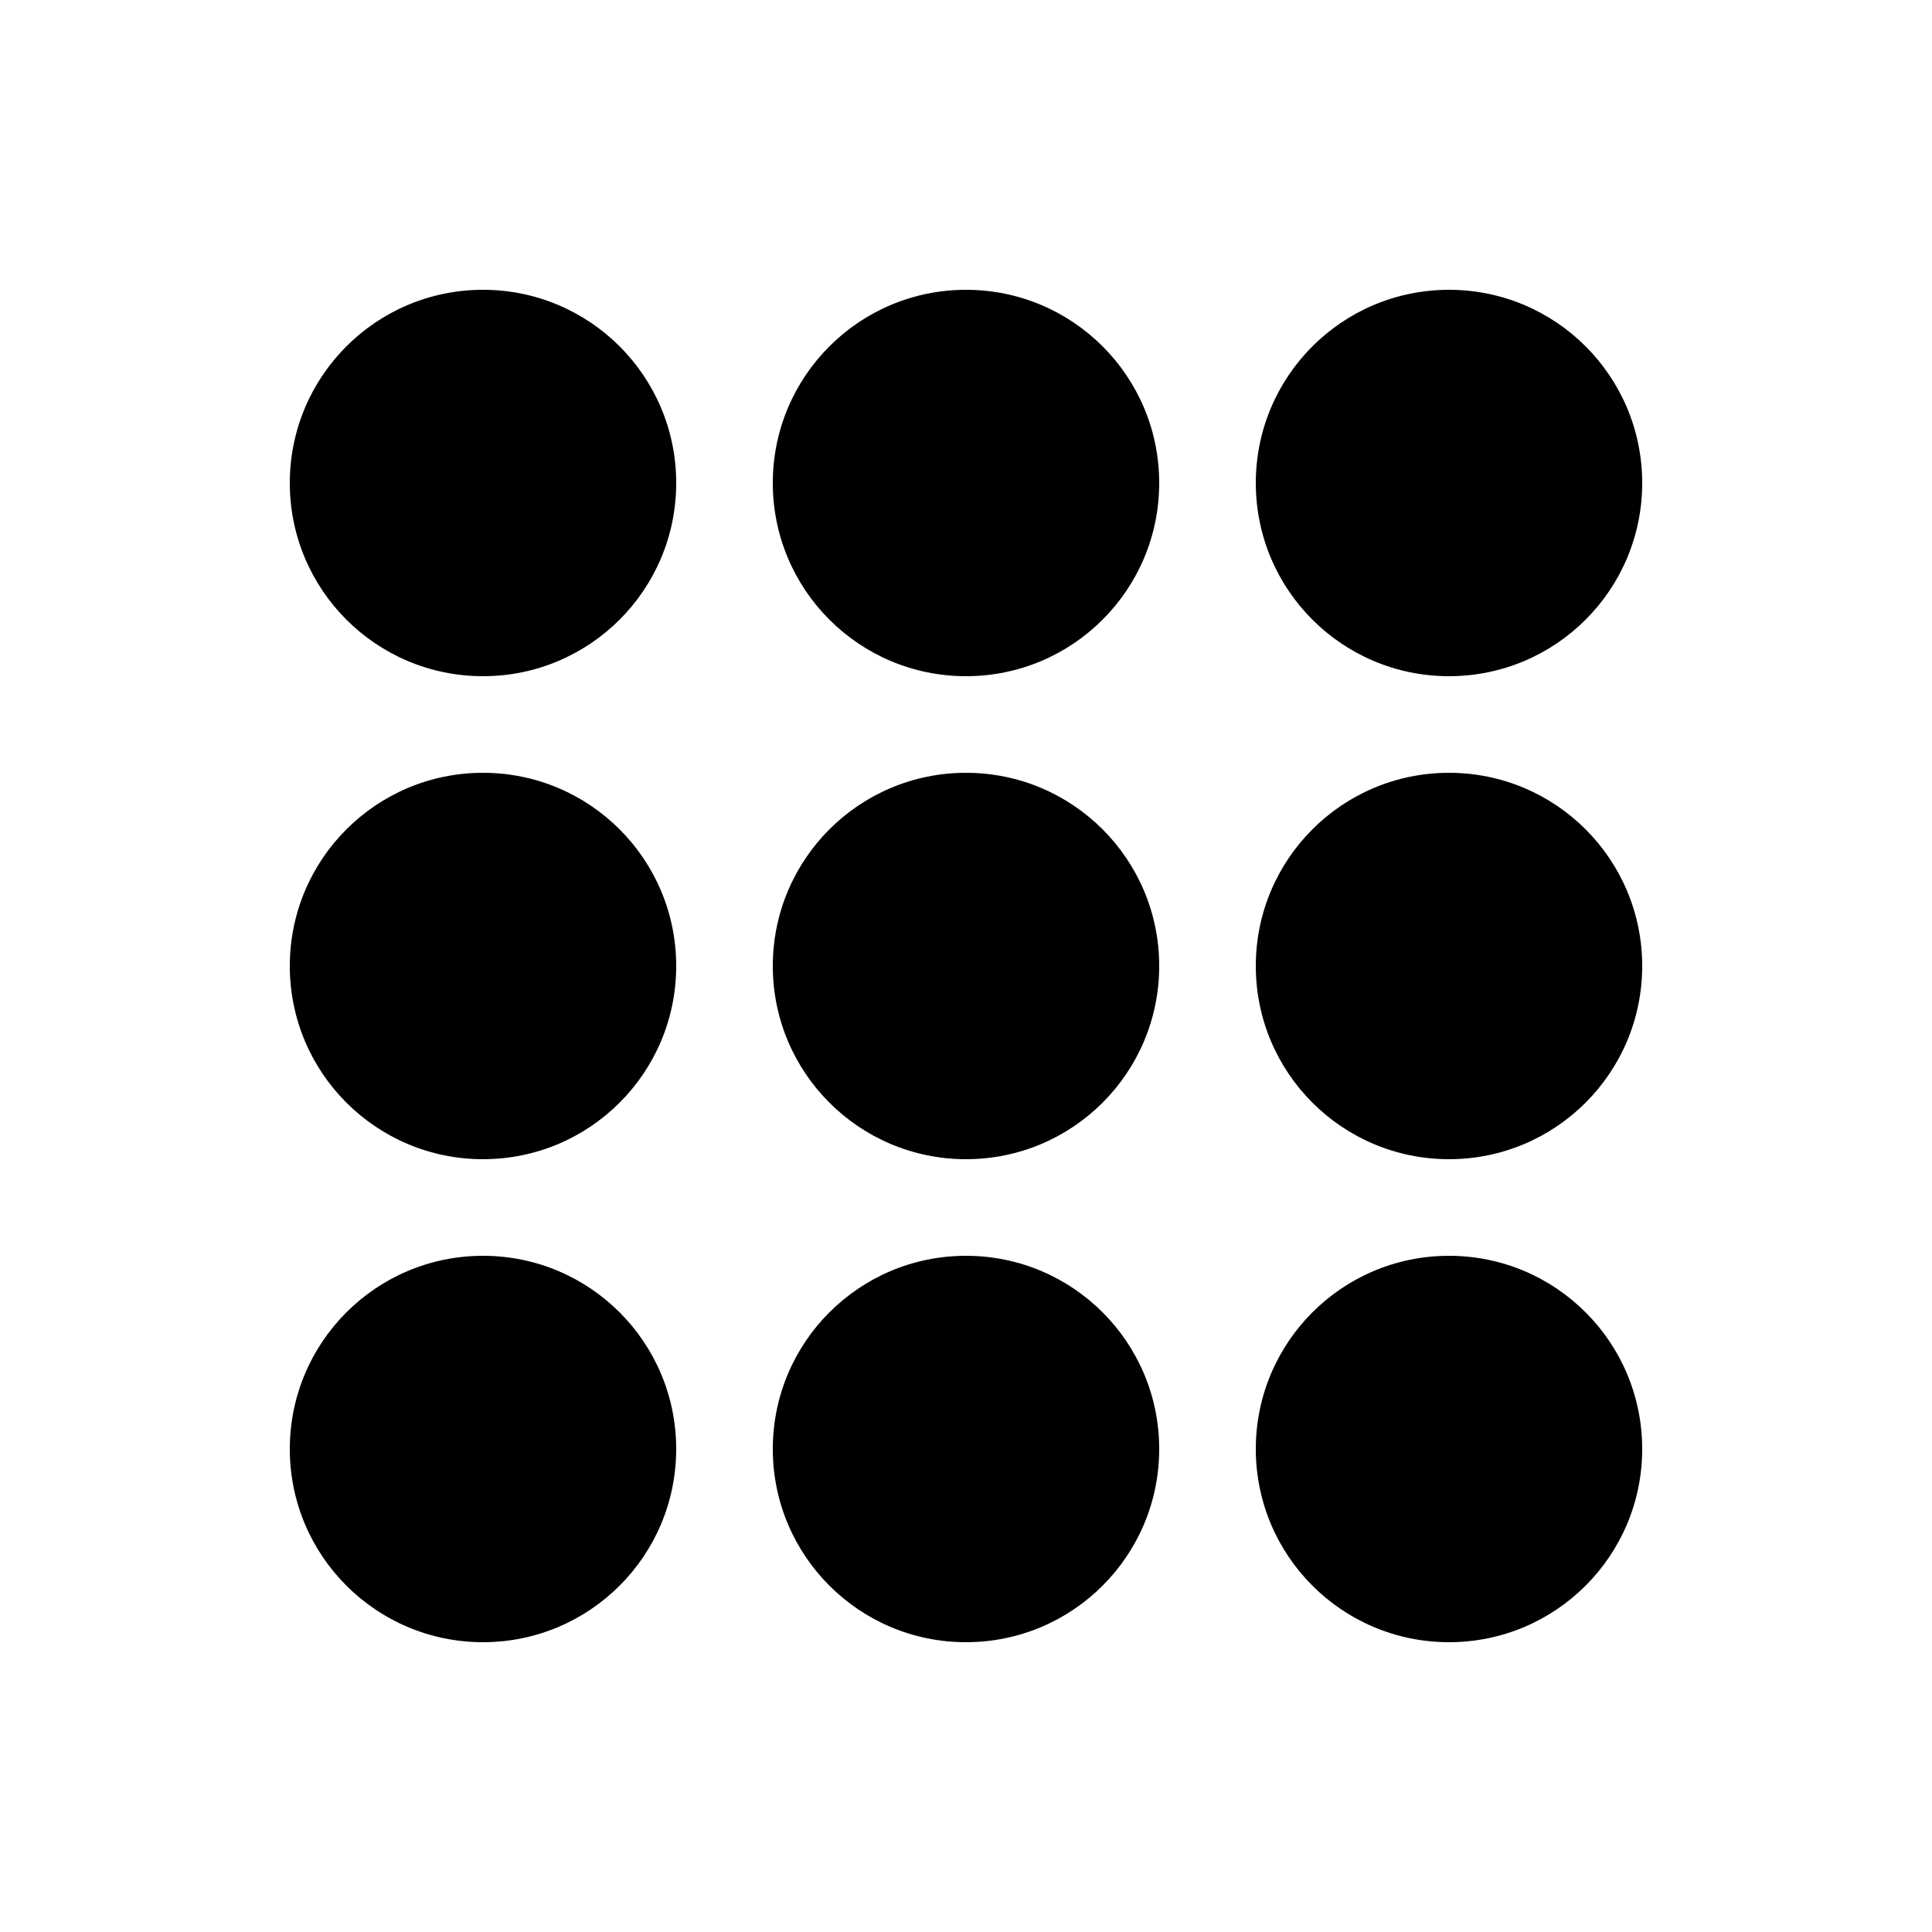
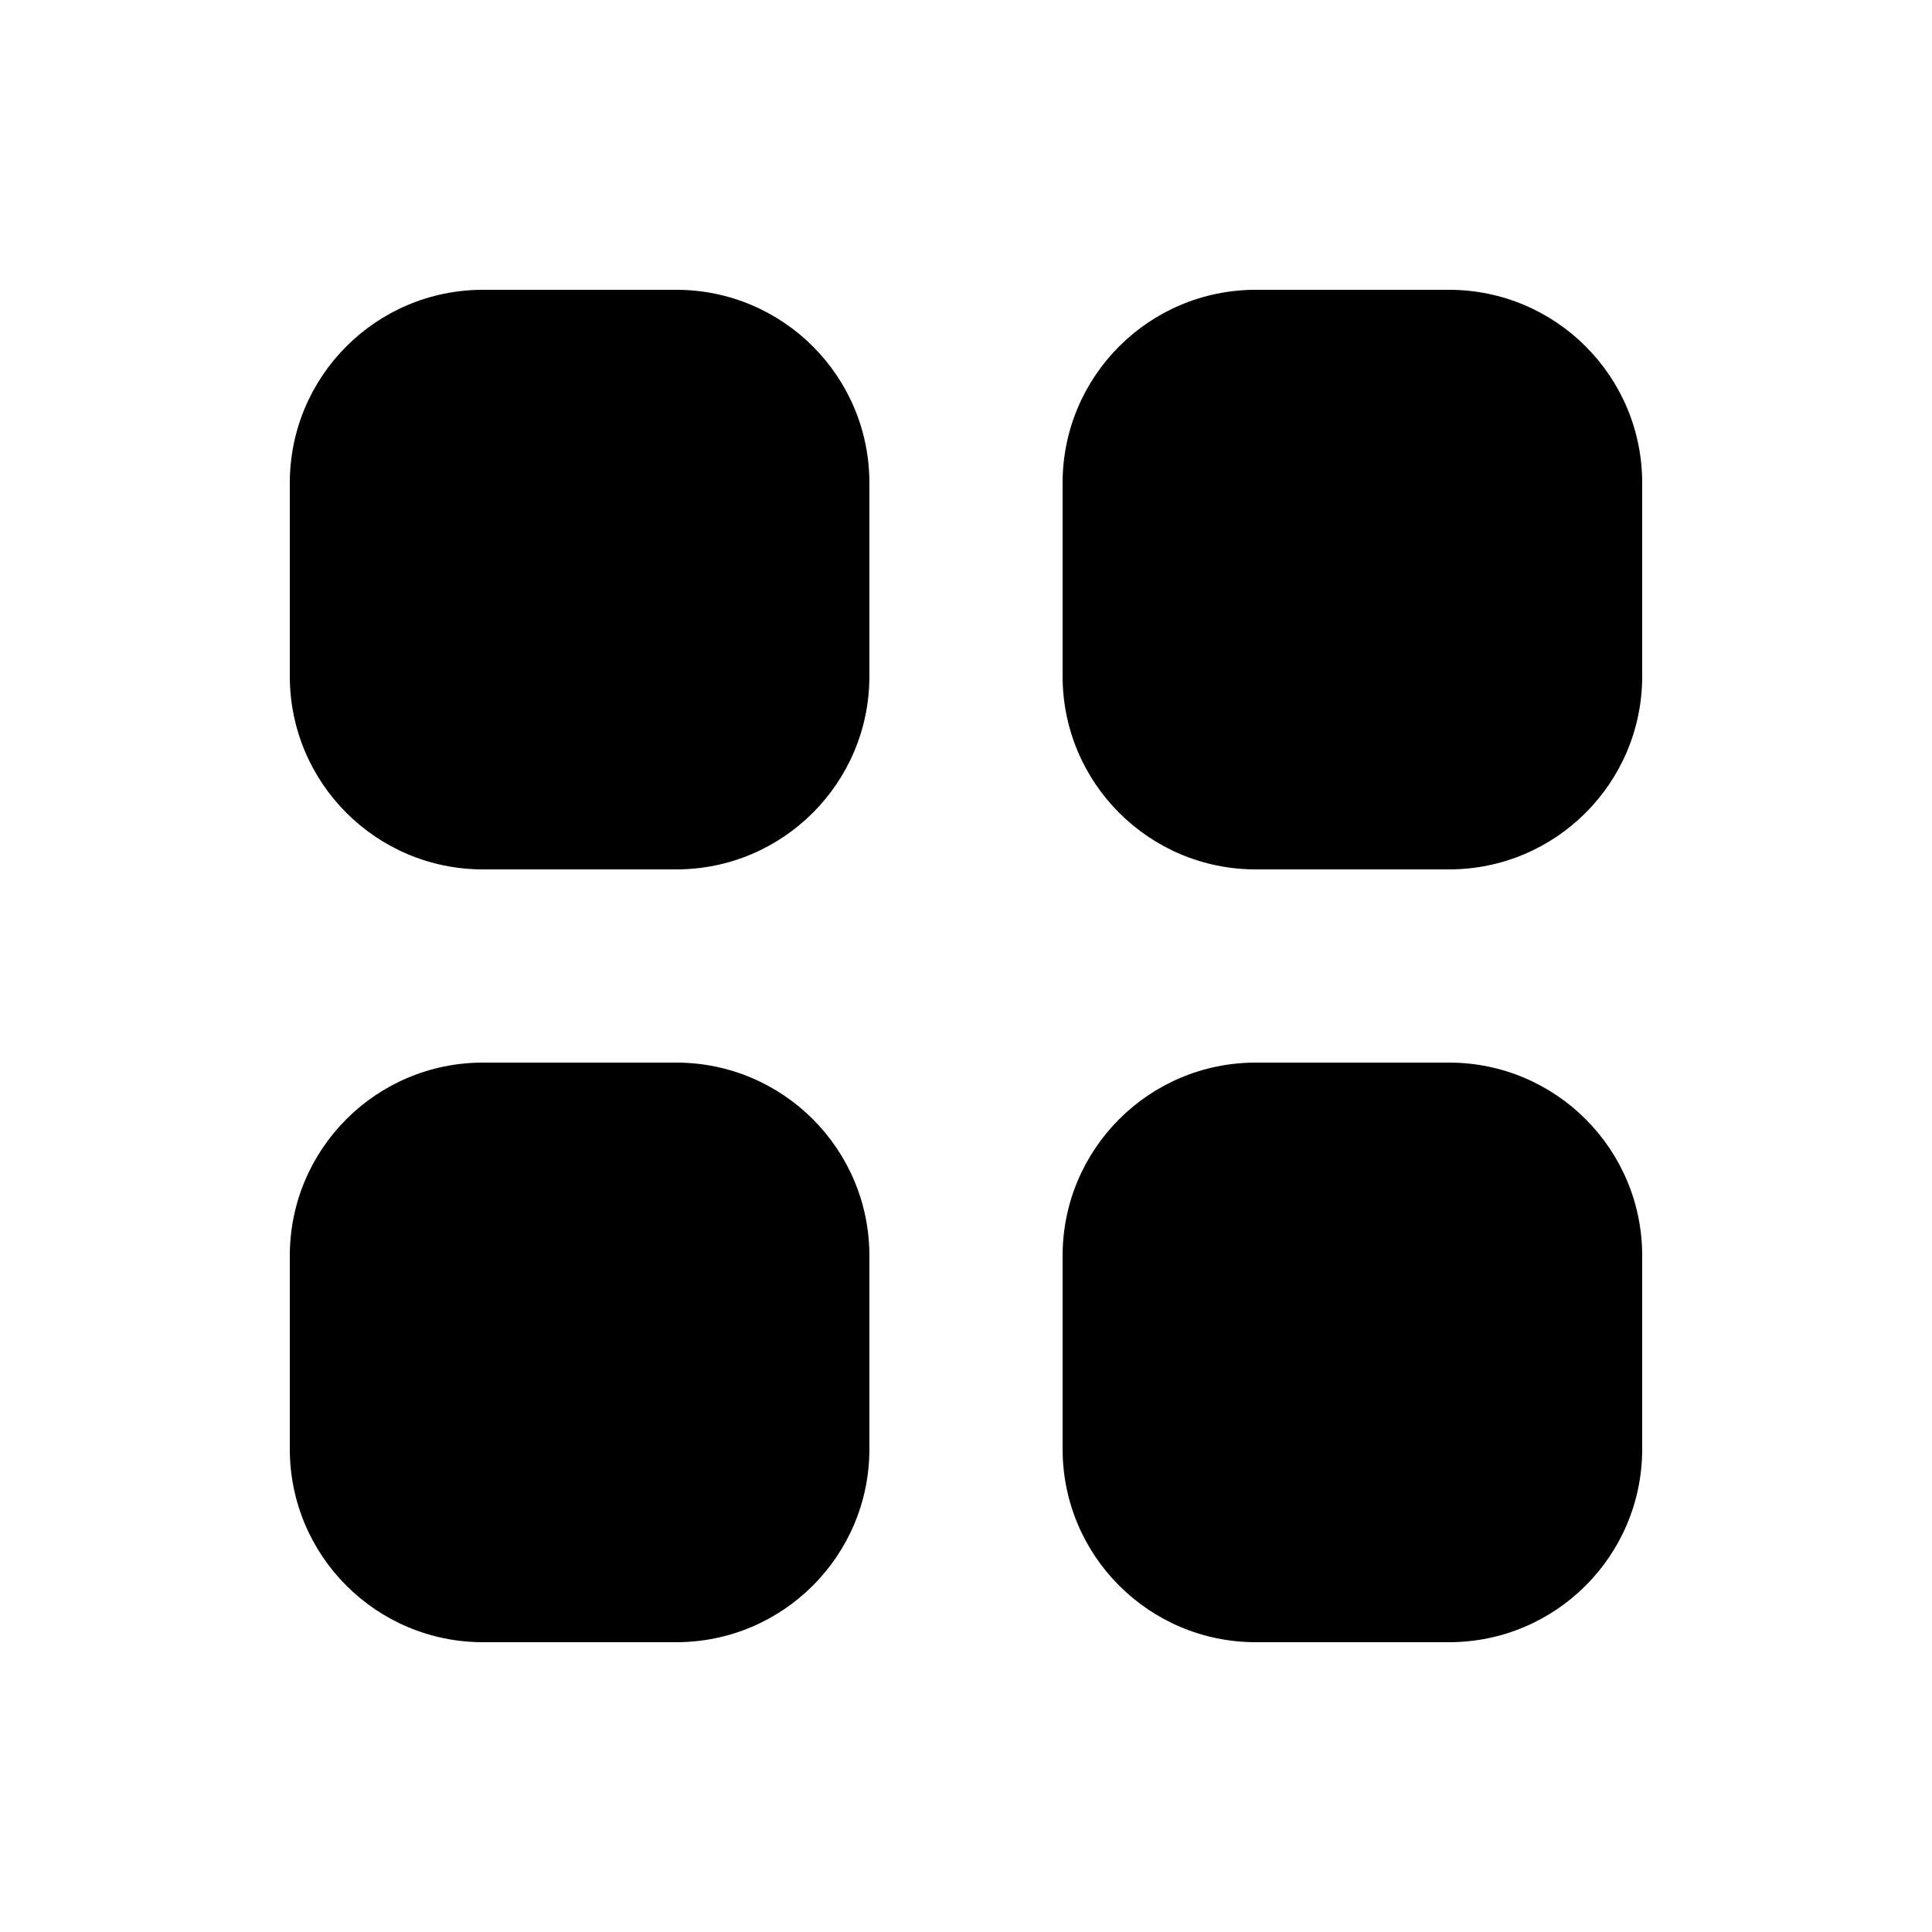
<svg xmlns="http://www.w3.org/2000/svg" width="20" height="20" viewBox="0 0 20 20" fill="currentColor">
-   <path d="M5 3C3.895 3 3 3.895 3 5C3 6.105 3.895 7 5 7C6.105 7 7 6.105 7 5C7 3.895 6.105 3 5 3Z" />
-   <path d="M3 10C3 8.895 3.895 8 5 8C6.105 8 7 8.895 7 10C7 11.105 6.105 12 5 12C3.895 12 3 11.105 3 10Z" />
-   <path d="M3 15C3 13.895 3.895 13 5 13C6.105 13 7 13.895 7 15C7 16.105 6.105 17 5 17C3.895 17 3 16.105 3 15Z" />
-   <path d="M8 15C8 13.895 8.895 13 10 13C11.105 13 12 13.895 12 15C12 16.105 11.105 17 10 17C8.895 17 8 16.105 8 15Z" />
-   <path d="M10 8C8.895 8 8 8.895 8 10C8 11.105 8.895 12 10 12C11.105 12 12 11.105 12 10C12 8.895 11.105 8 10 8Z" />
-   <path d="M8 5C8 3.895 8.895 3 10 3C11.105 3 12 3.895 12 5C12 6.105 11.105 7 10 7C8.895 7 8 6.105 8 5Z" />
-   <path d="M15 13C13.895 13 13 13.895 13 15C13 16.105 13.895 17 15 17C16.105 17 17 16.105 17 15C17 13.895 16.105 13 15 13Z" />
-   <path d="M13 10C13 8.895 13.895 8 15 8C16.105 8 17 8.895 17 10C17 11.105 16.105 12 15 12C13.895 12 13 11.105 13 10Z" />
-   <path d="M15 3C13.895 3 13 3.895 13 5C13 6.105 13.895 7 15 7C16.105 7 17 6.105 17 5C17 3.895 16.105 3 15 3Z" />
+   <path d="M5 3C3.895 3 3 3.895 3 5V7C3 8.105 3.895 9 5 9H7C8.105 9 9 8.105 9 7V5C9 3.895 8.105 3 7 3H5Z" />
+   <path d="M5 11C3.895 11 3 11.895 3 13V15C3 16.105 3.895 17 5 17H7C8.105 17 9 16.105 9 15V13C9 11.895 8.105 11 7 11H5Z" />
+   <path d="M11 5C11 3.895 11.895 3 13 3H15C16.105 3 17 3.895 17 5V7C17 8.105 16.105 9 15 9H13C11.895 9 11 8.105 11 7V5Z" />
+   <path d="M13 11C11.895 11 11 11.895 11 13V15C11 16.105 11.895 17 13 17H15C16.105 17 17 16.105 17 15V13C17 11.895 16.105 11 15 11H13Z" />
</svg>
